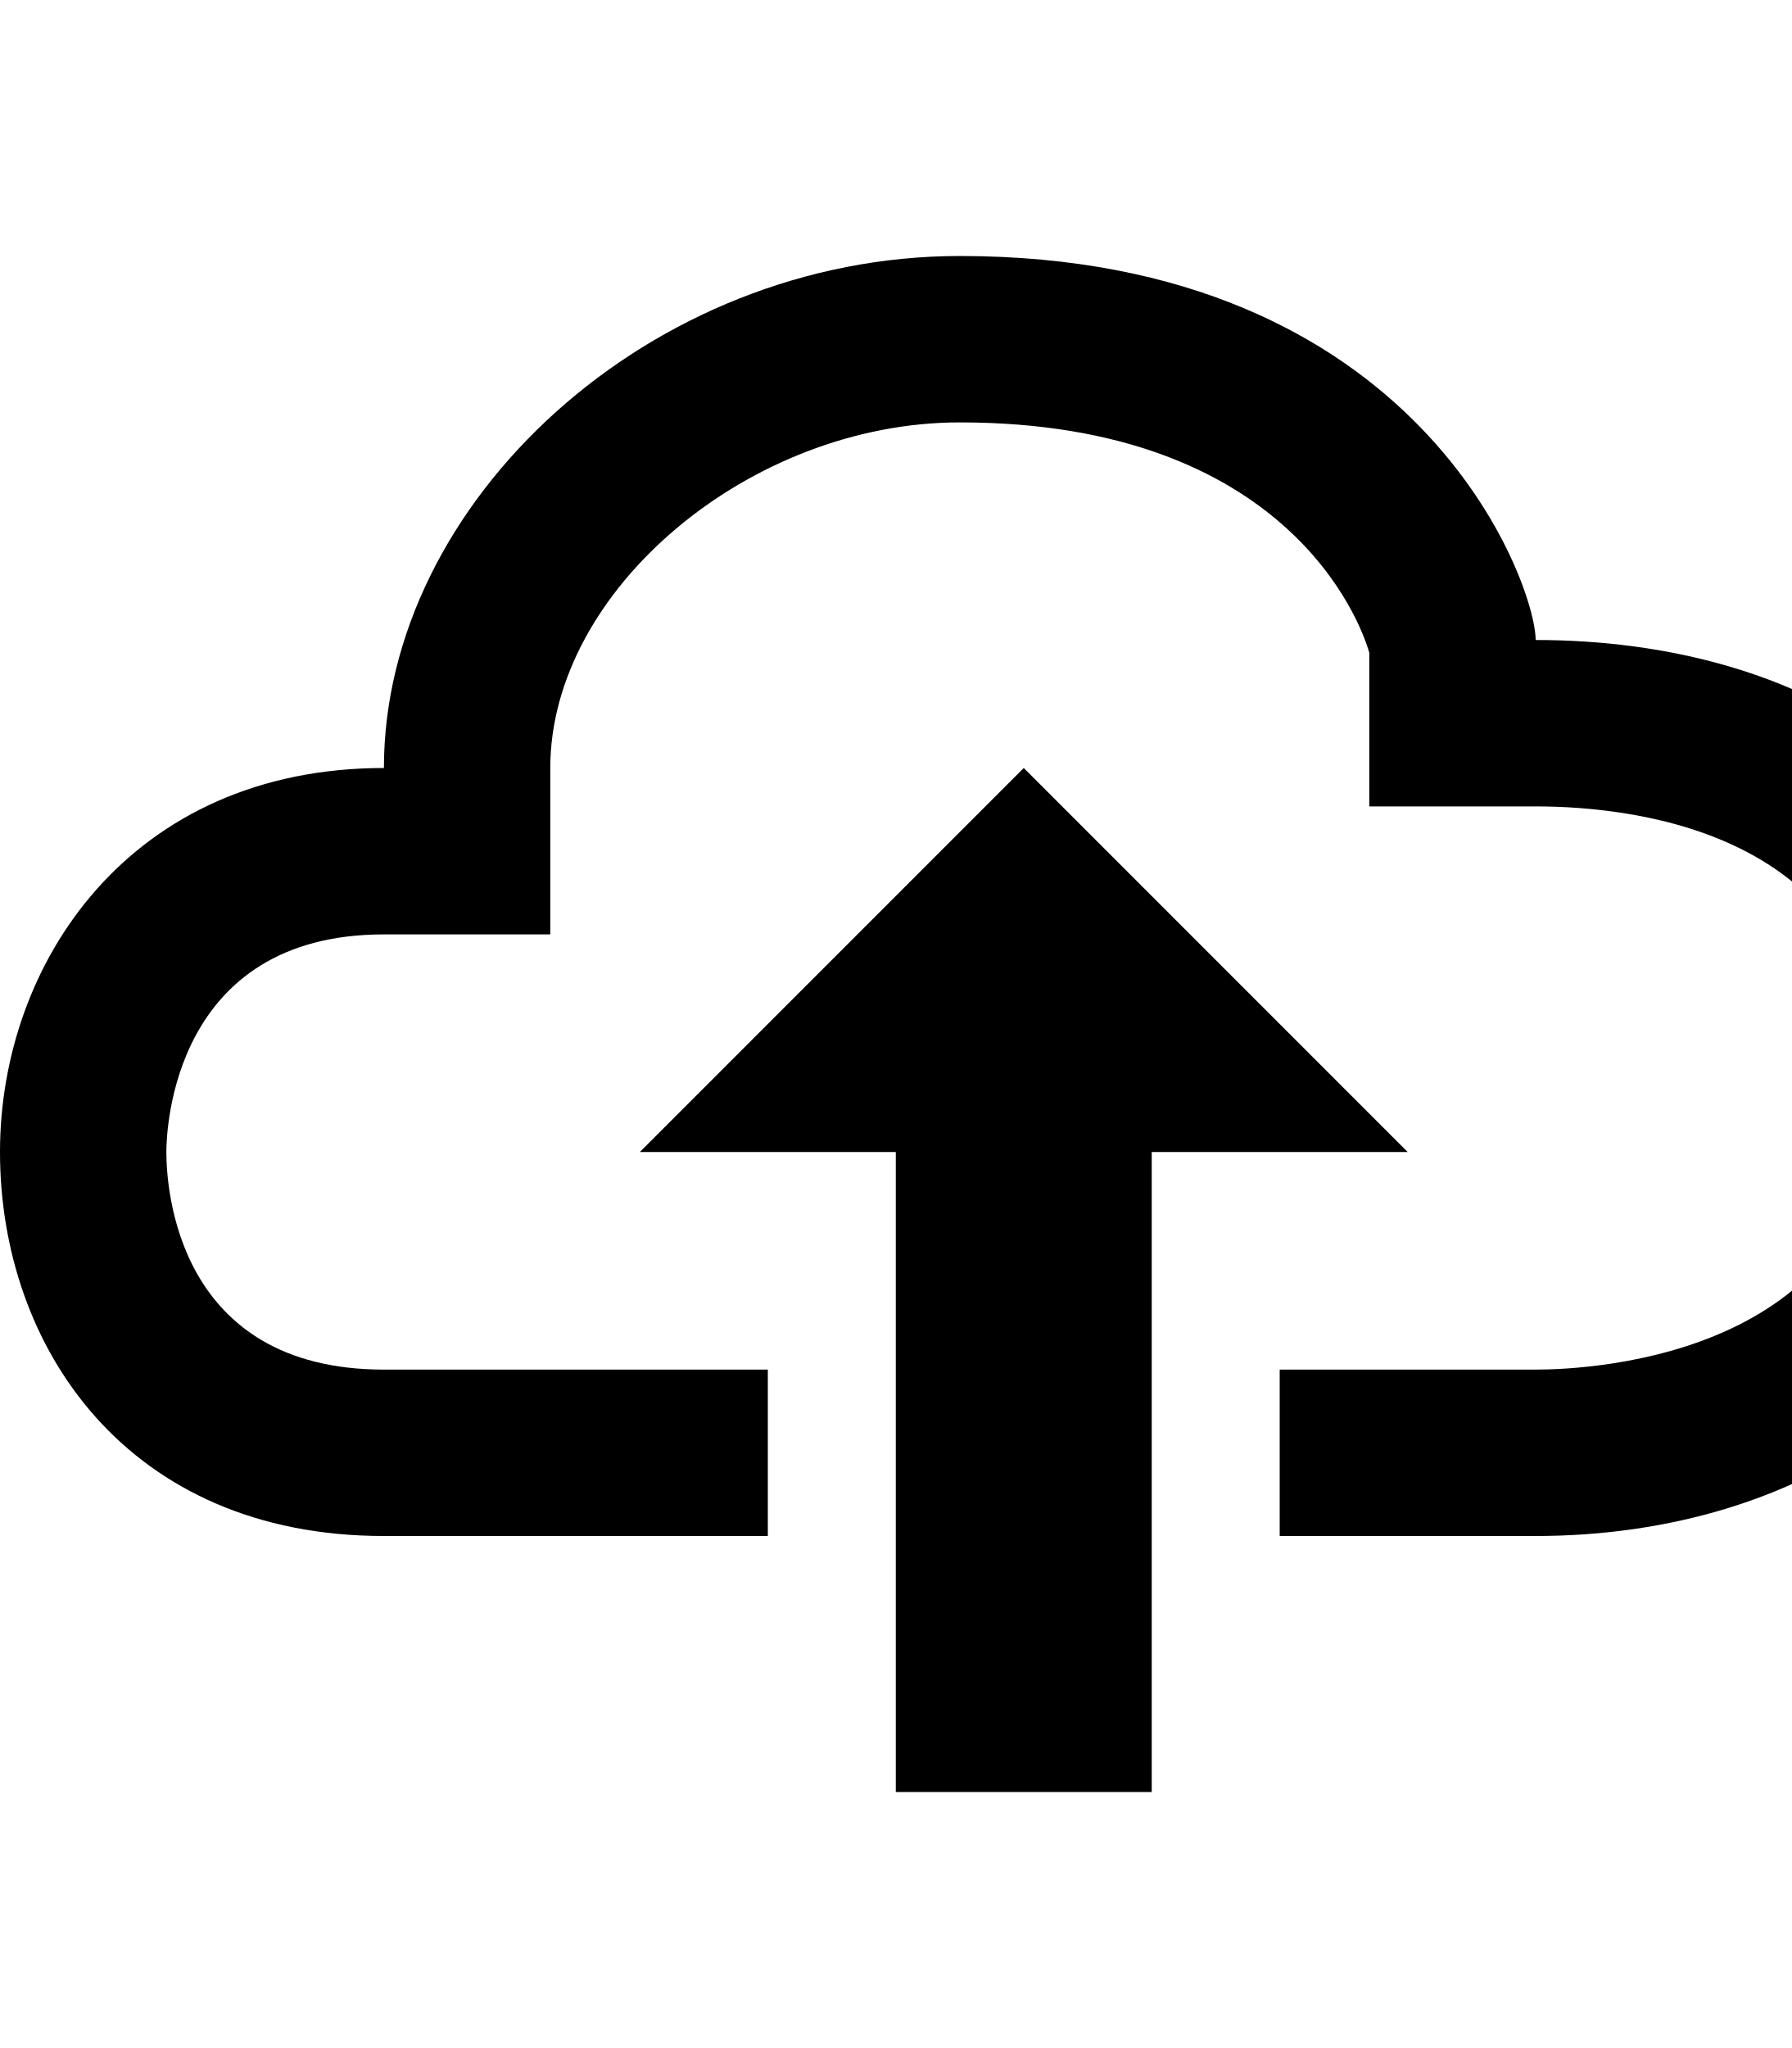
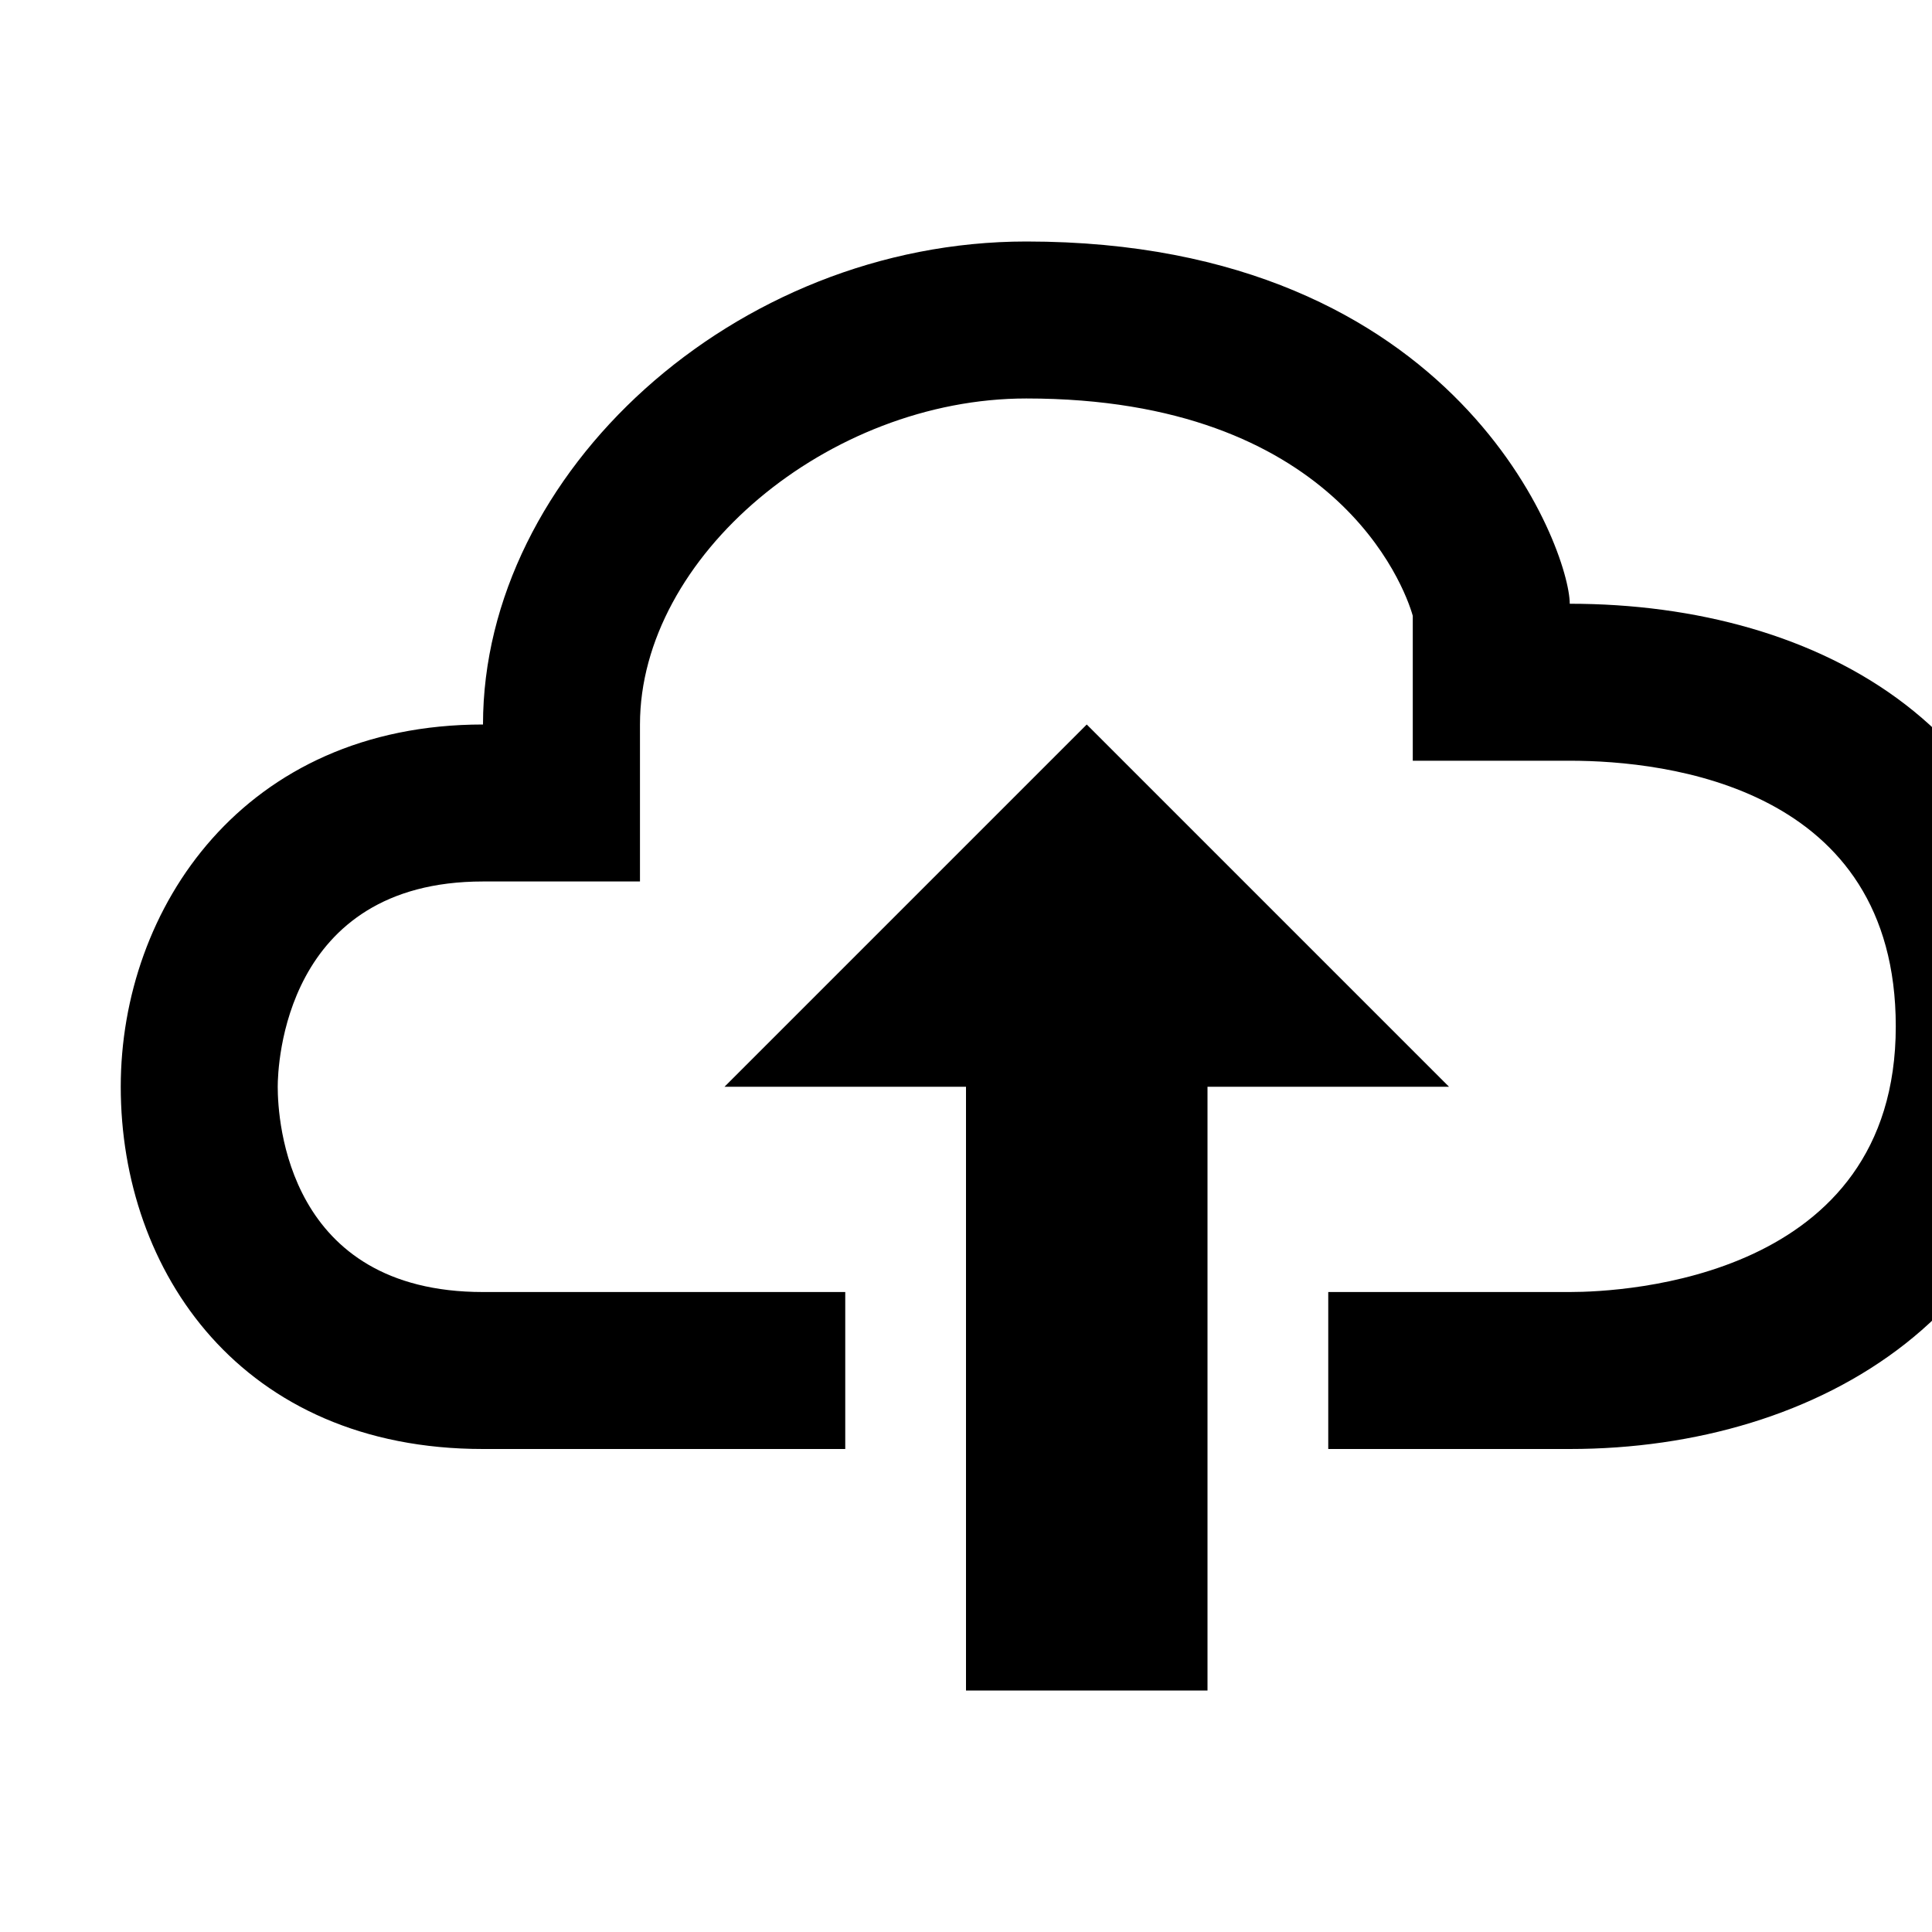
- <svg xmlns="http://www.w3.org/2000/svg" viewBox="0 0 14 16" style="width:5;height5;">
+ <svg xmlns="http://www.w3.org/2000/svg" width="10" height="10" viewBox="0 0 14 16">
  <path fill-rule="evenodd" d="M7 9H5l3-3 3 3H9v5H7V9zm5-4c0-.44-.91-3-4.5-3C5.08 2 3 3.92 3 6 1.02 6 0 7.52 0 9c0 1.53 1 3 3 3h3v-1.3H3c-1.62 0-1.7-1.42-1.7-1.7 0-.17.05-1.7 1.7-1.7h1.3V6c0-1.39 1.56-2.7 3.2-2.7 2.55 0 3.13 1.55 3.2 1.8v1.2H12c.81 0 2.7.22 2.7 2.2 0 2.09-2.25 2.2-2.7 2.2h-2V12h2c2.08 0 4-1.16 4-3.5C16 6.06 14.08 5 12 5z" />
</svg>
